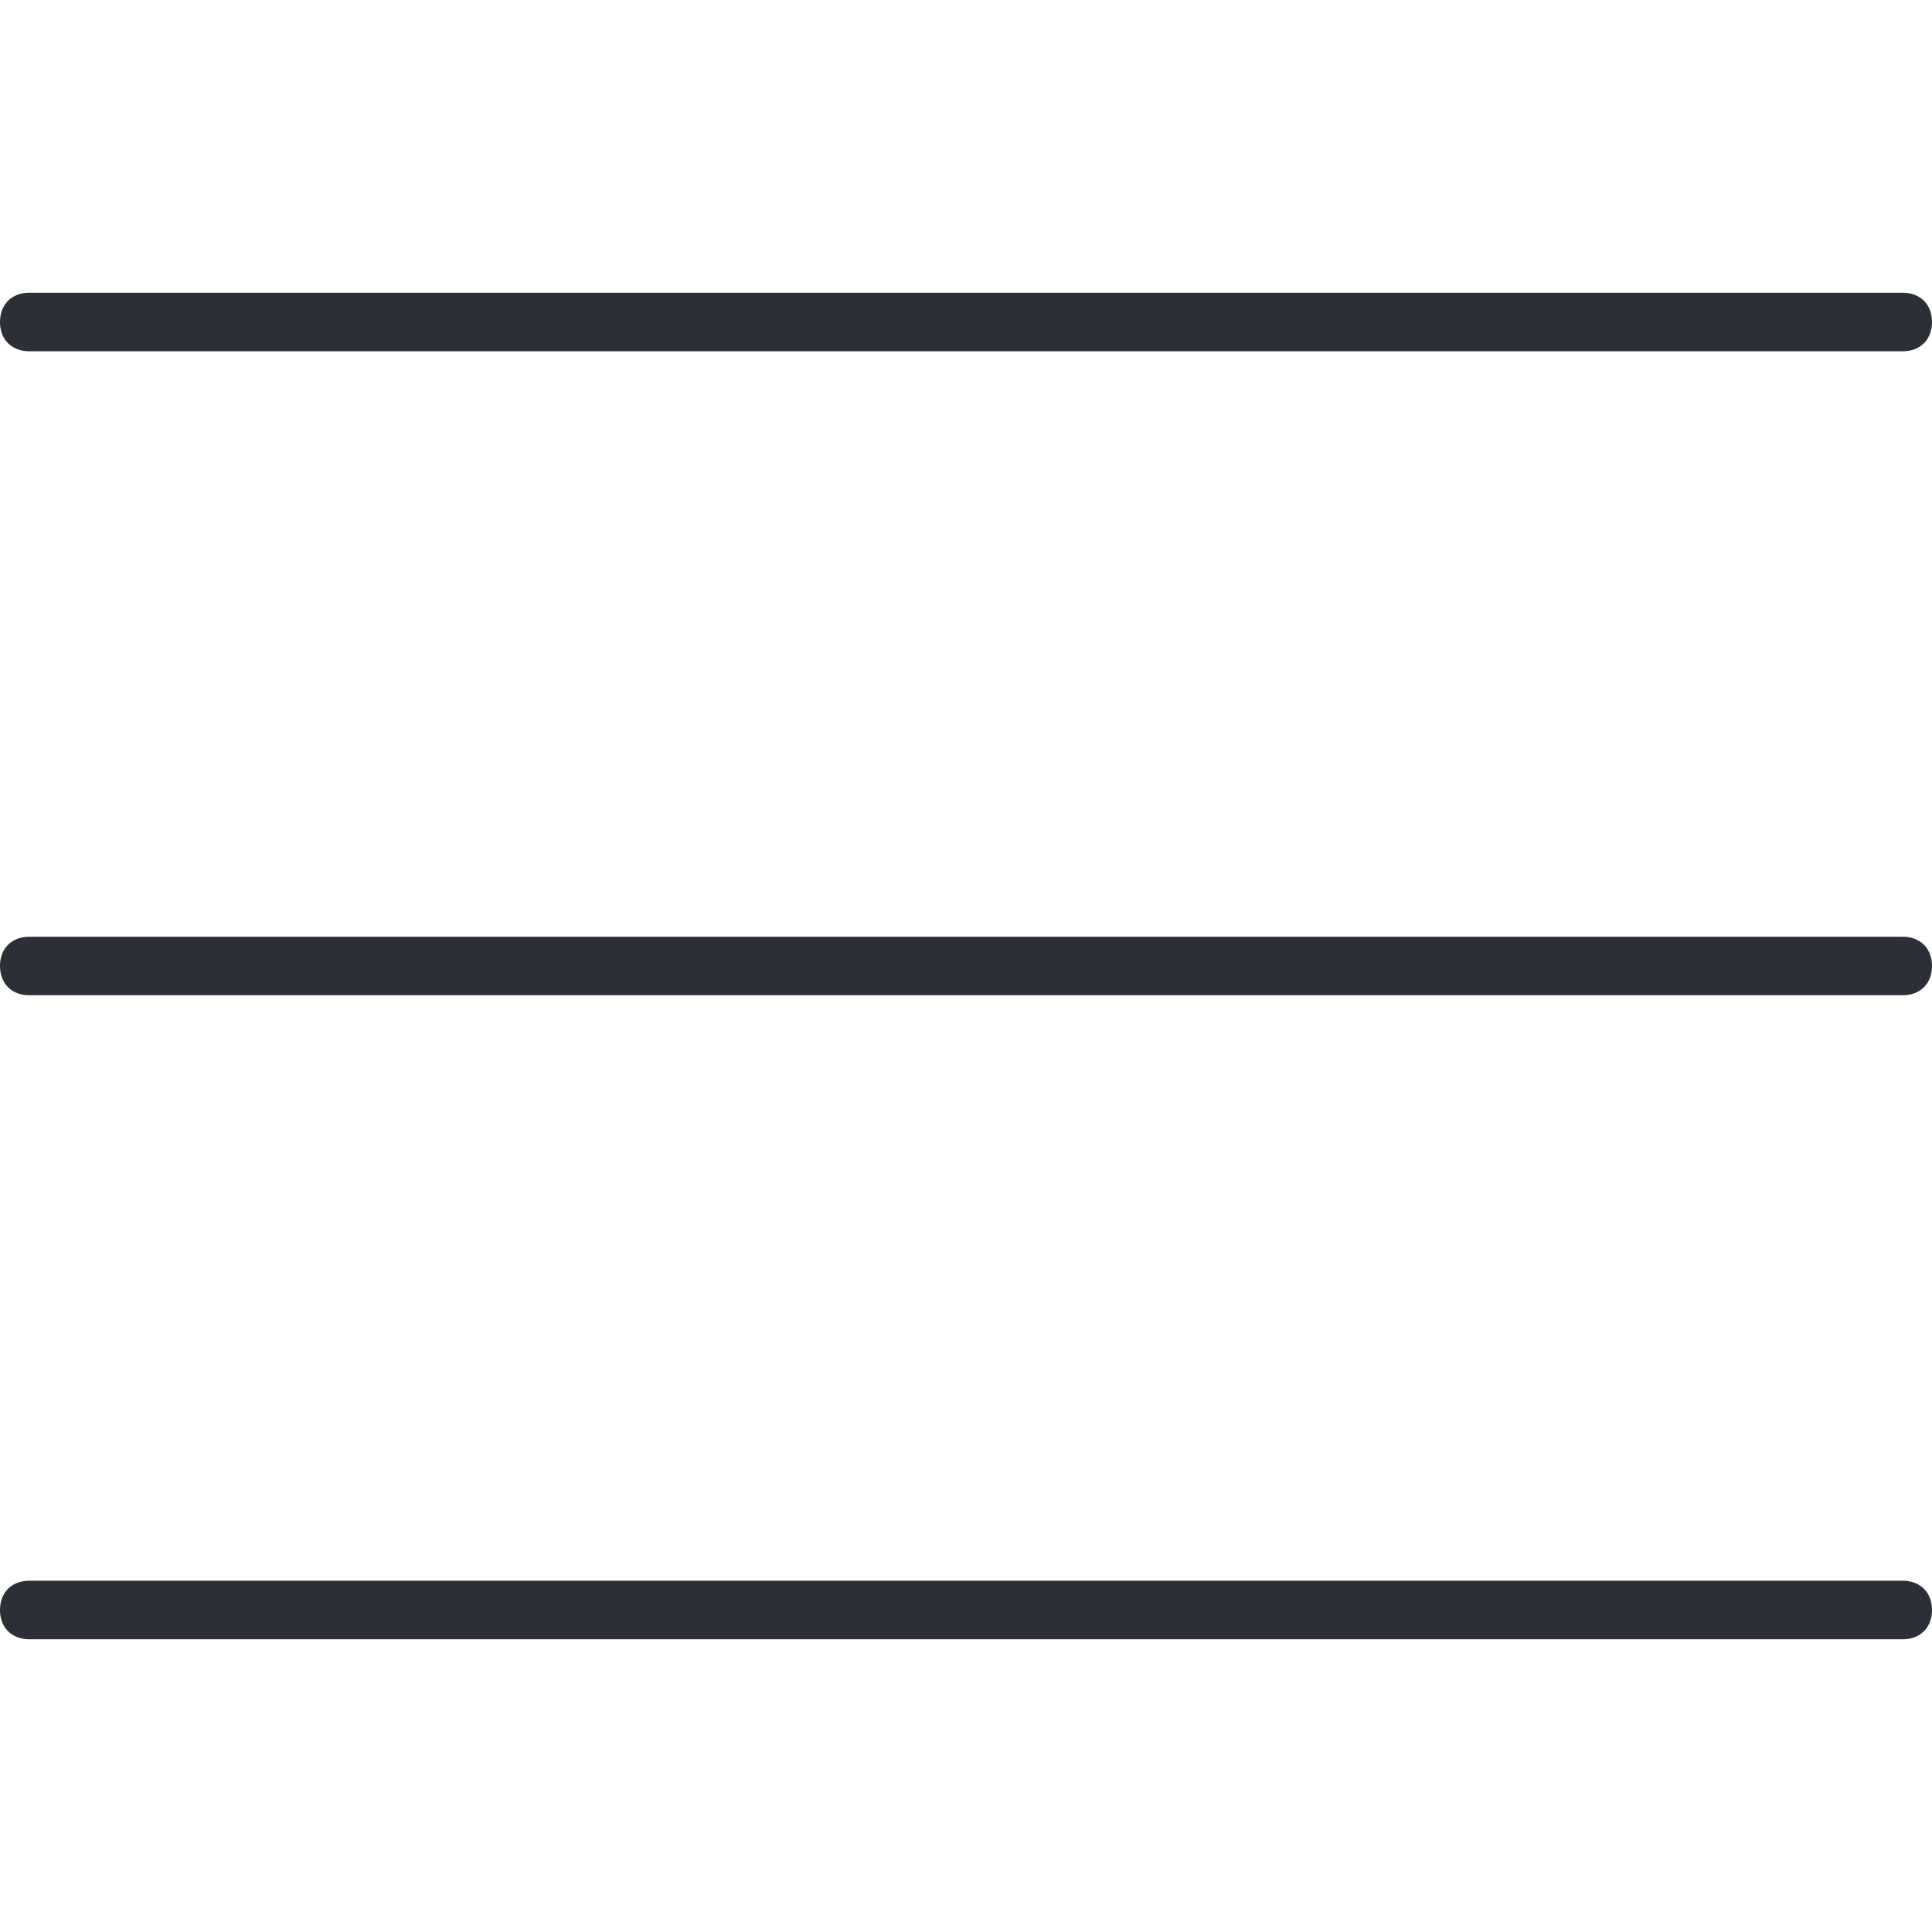
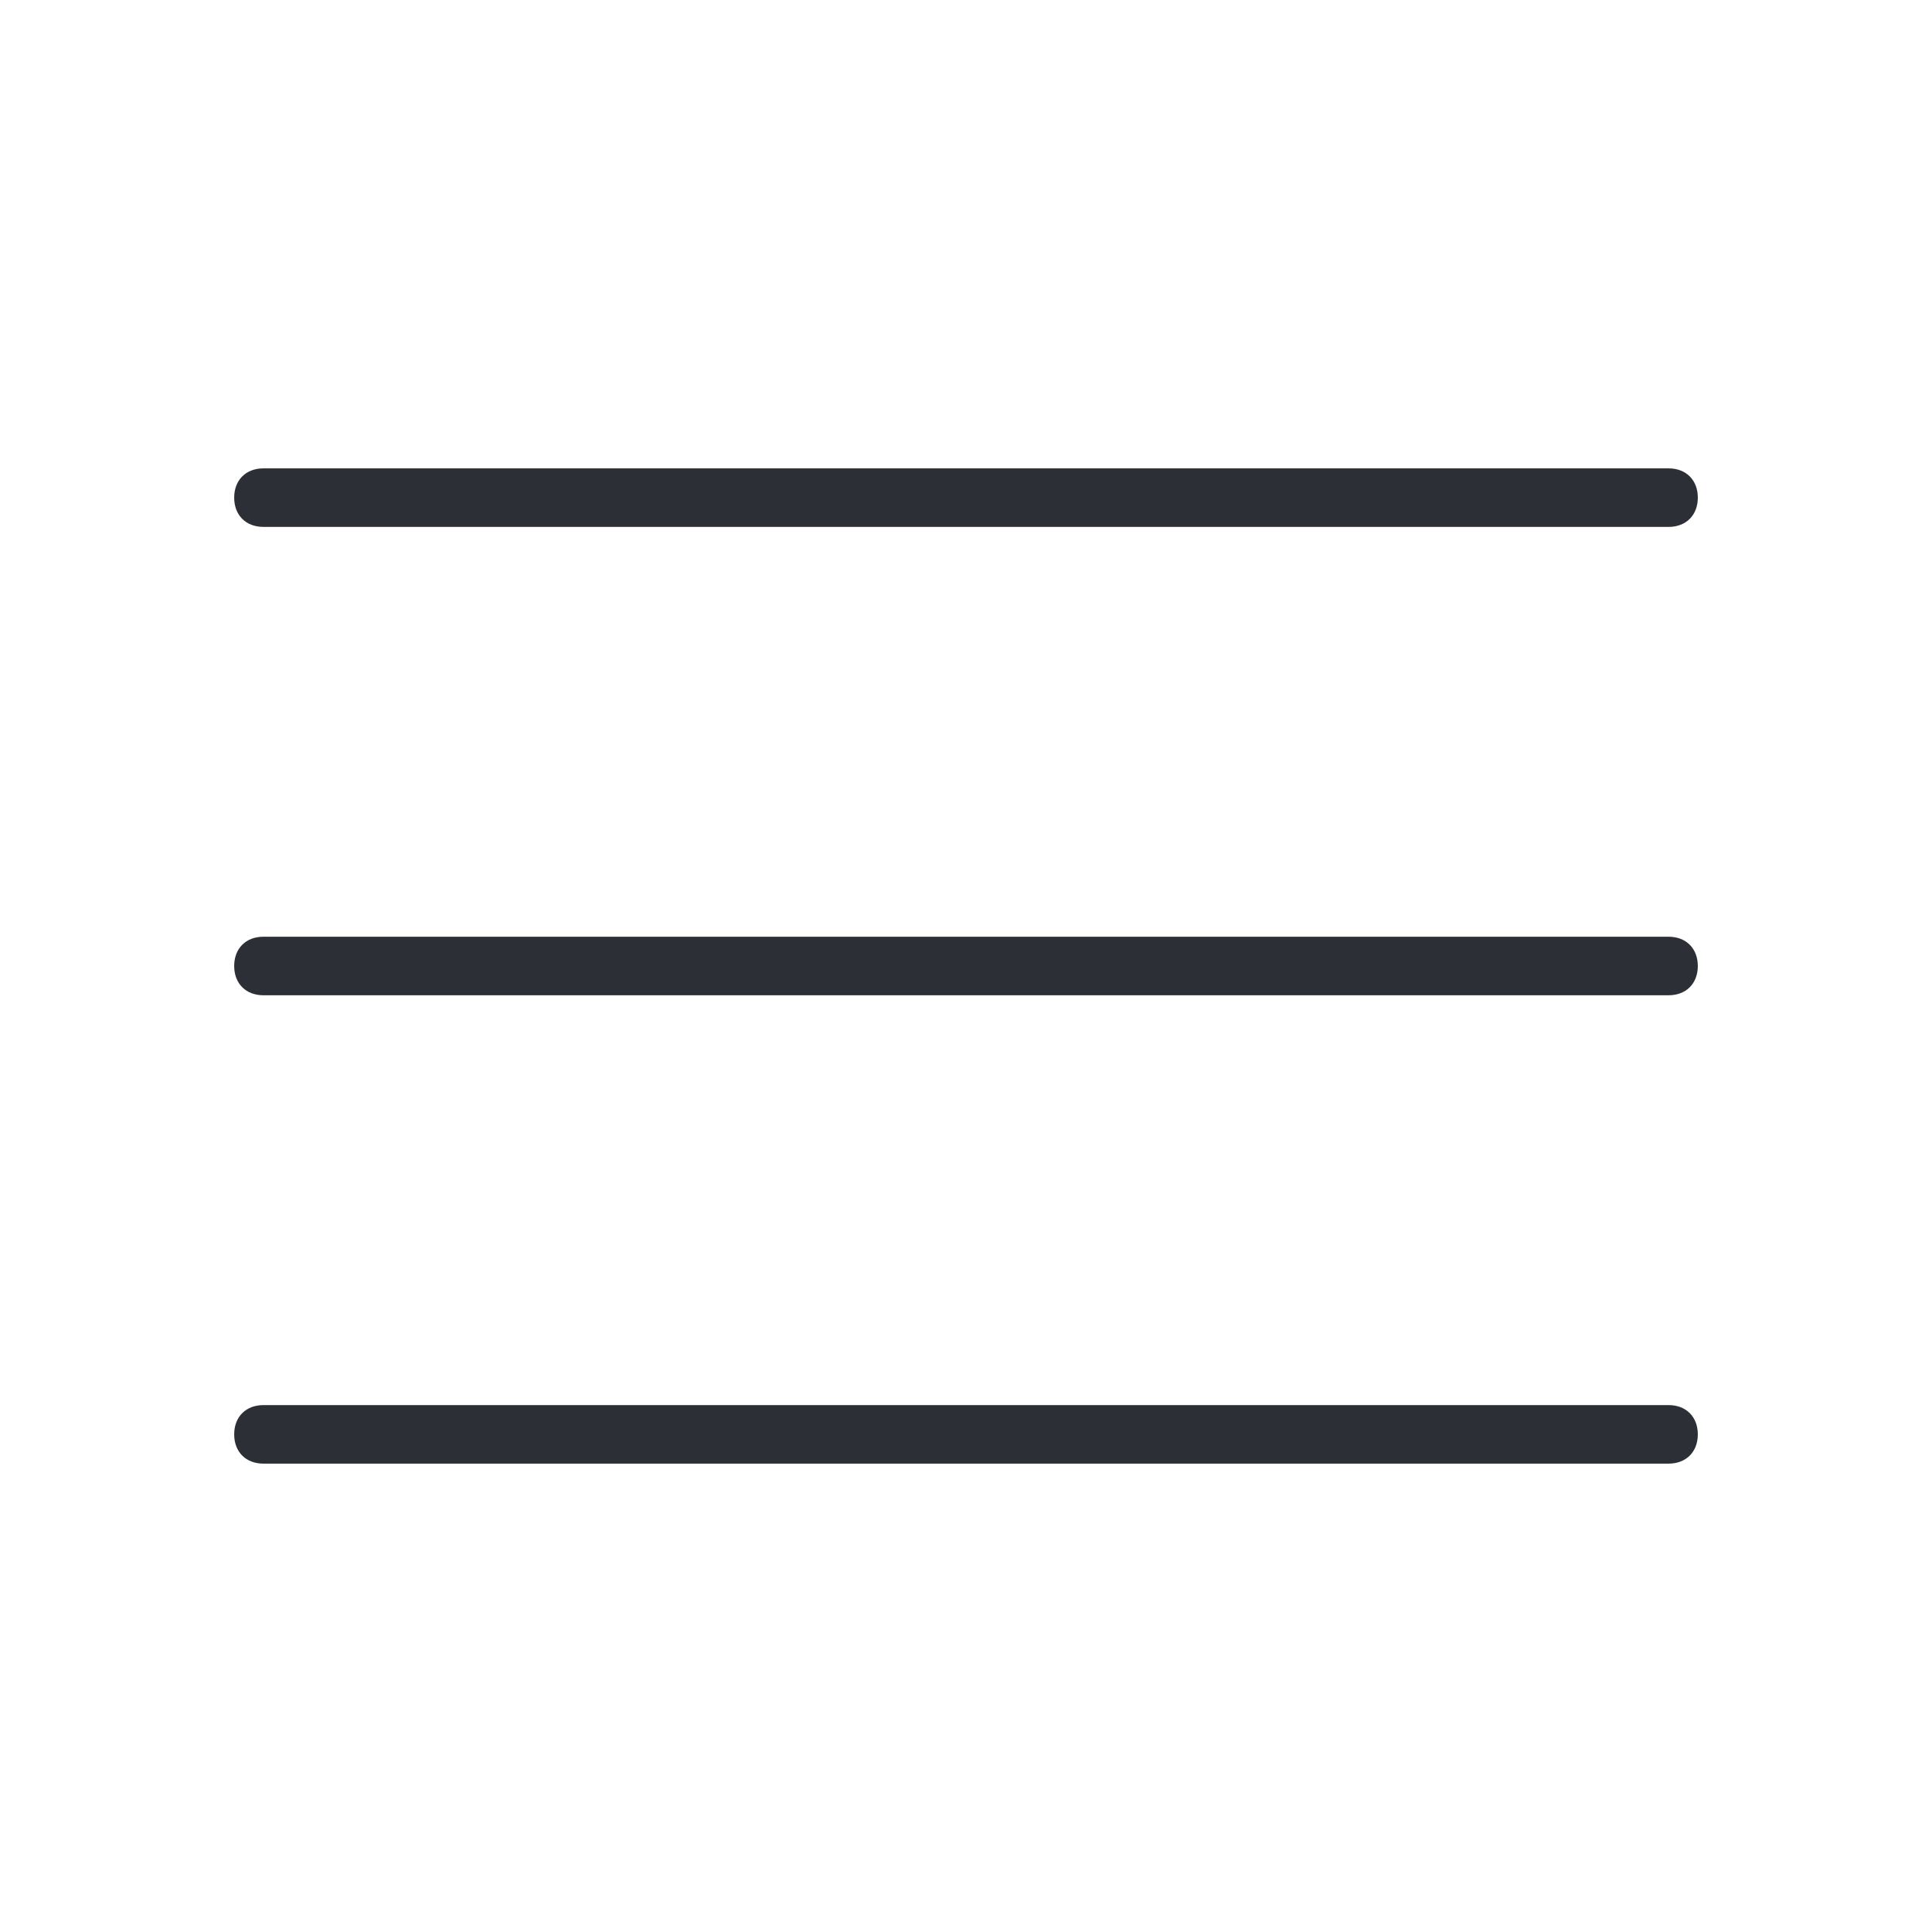
<svg xmlns="http://www.w3.org/2000/svg" version="1.1" id="Layer_1" x="0px" y="0px" viewBox="0 0 33 33" style="enable-background:new 0 0 33 33;" xml:space="preserve">
  <style type="text/css">
	.st0{fill:#2C2F35;}
</style>
-   <path class="st0" d="M32.5,17h-32C0.2,17,0,16.8,0,16.5l0,0C0,16.2,0.2,16,0.5,16h32c0.3,0,0.5,0.2,0.5,0.5l0,0  C33,16.8,32.8,17,32.5,17z" />
-   <path class="st0" d="M32.5,28h-32C0.2,28,0,27.8,0,27.5l0,0C0,27.2,0.2,27,0.5,27h32c0.3,0,0.5,0.2,0.5,0.5l0,0  C33,27.8,32.8,28,32.5,28z" />
-   <path class="st0" d="M32.5,6h-32C0.2,6,0,5.8,0,5.5v0C0,5.2,0.2,5,0.5,5h32C32.8,5,33,5.2,33,5.5v0C33,5.8,32.8,6,32.5,6z" />
+   <path class="st0" d="M28.5,17h-24C4.2,17,4,16.8,4,16.5l0,0C4,16.2,4.2,16,4.5,16h24c0.3,0,0.5,0.2,0.5,0.5l0,0  C29,16.8,28.8,17,28.5,17z" />
+   <path class="st0" d="M28.5,25h-24C4.2,25,4,24.8,4,24.5l0,0C4,24.2,4.2,24,4.5,24h24c0.3,0,0.5,0.2,0.5,0.5l0,0  C29,24.8,28.8,25,28.5,25z" />
+   <path class="st0" d="M28.5,9h-24C4.2,9,4,8.8,4,8.5v0C4,8.2,4.2,8,4.5,8h24C28.8,8,29,8.2,29,8.5v0C29,8.8,28.8,9,28.5,9z" />
</svg>
